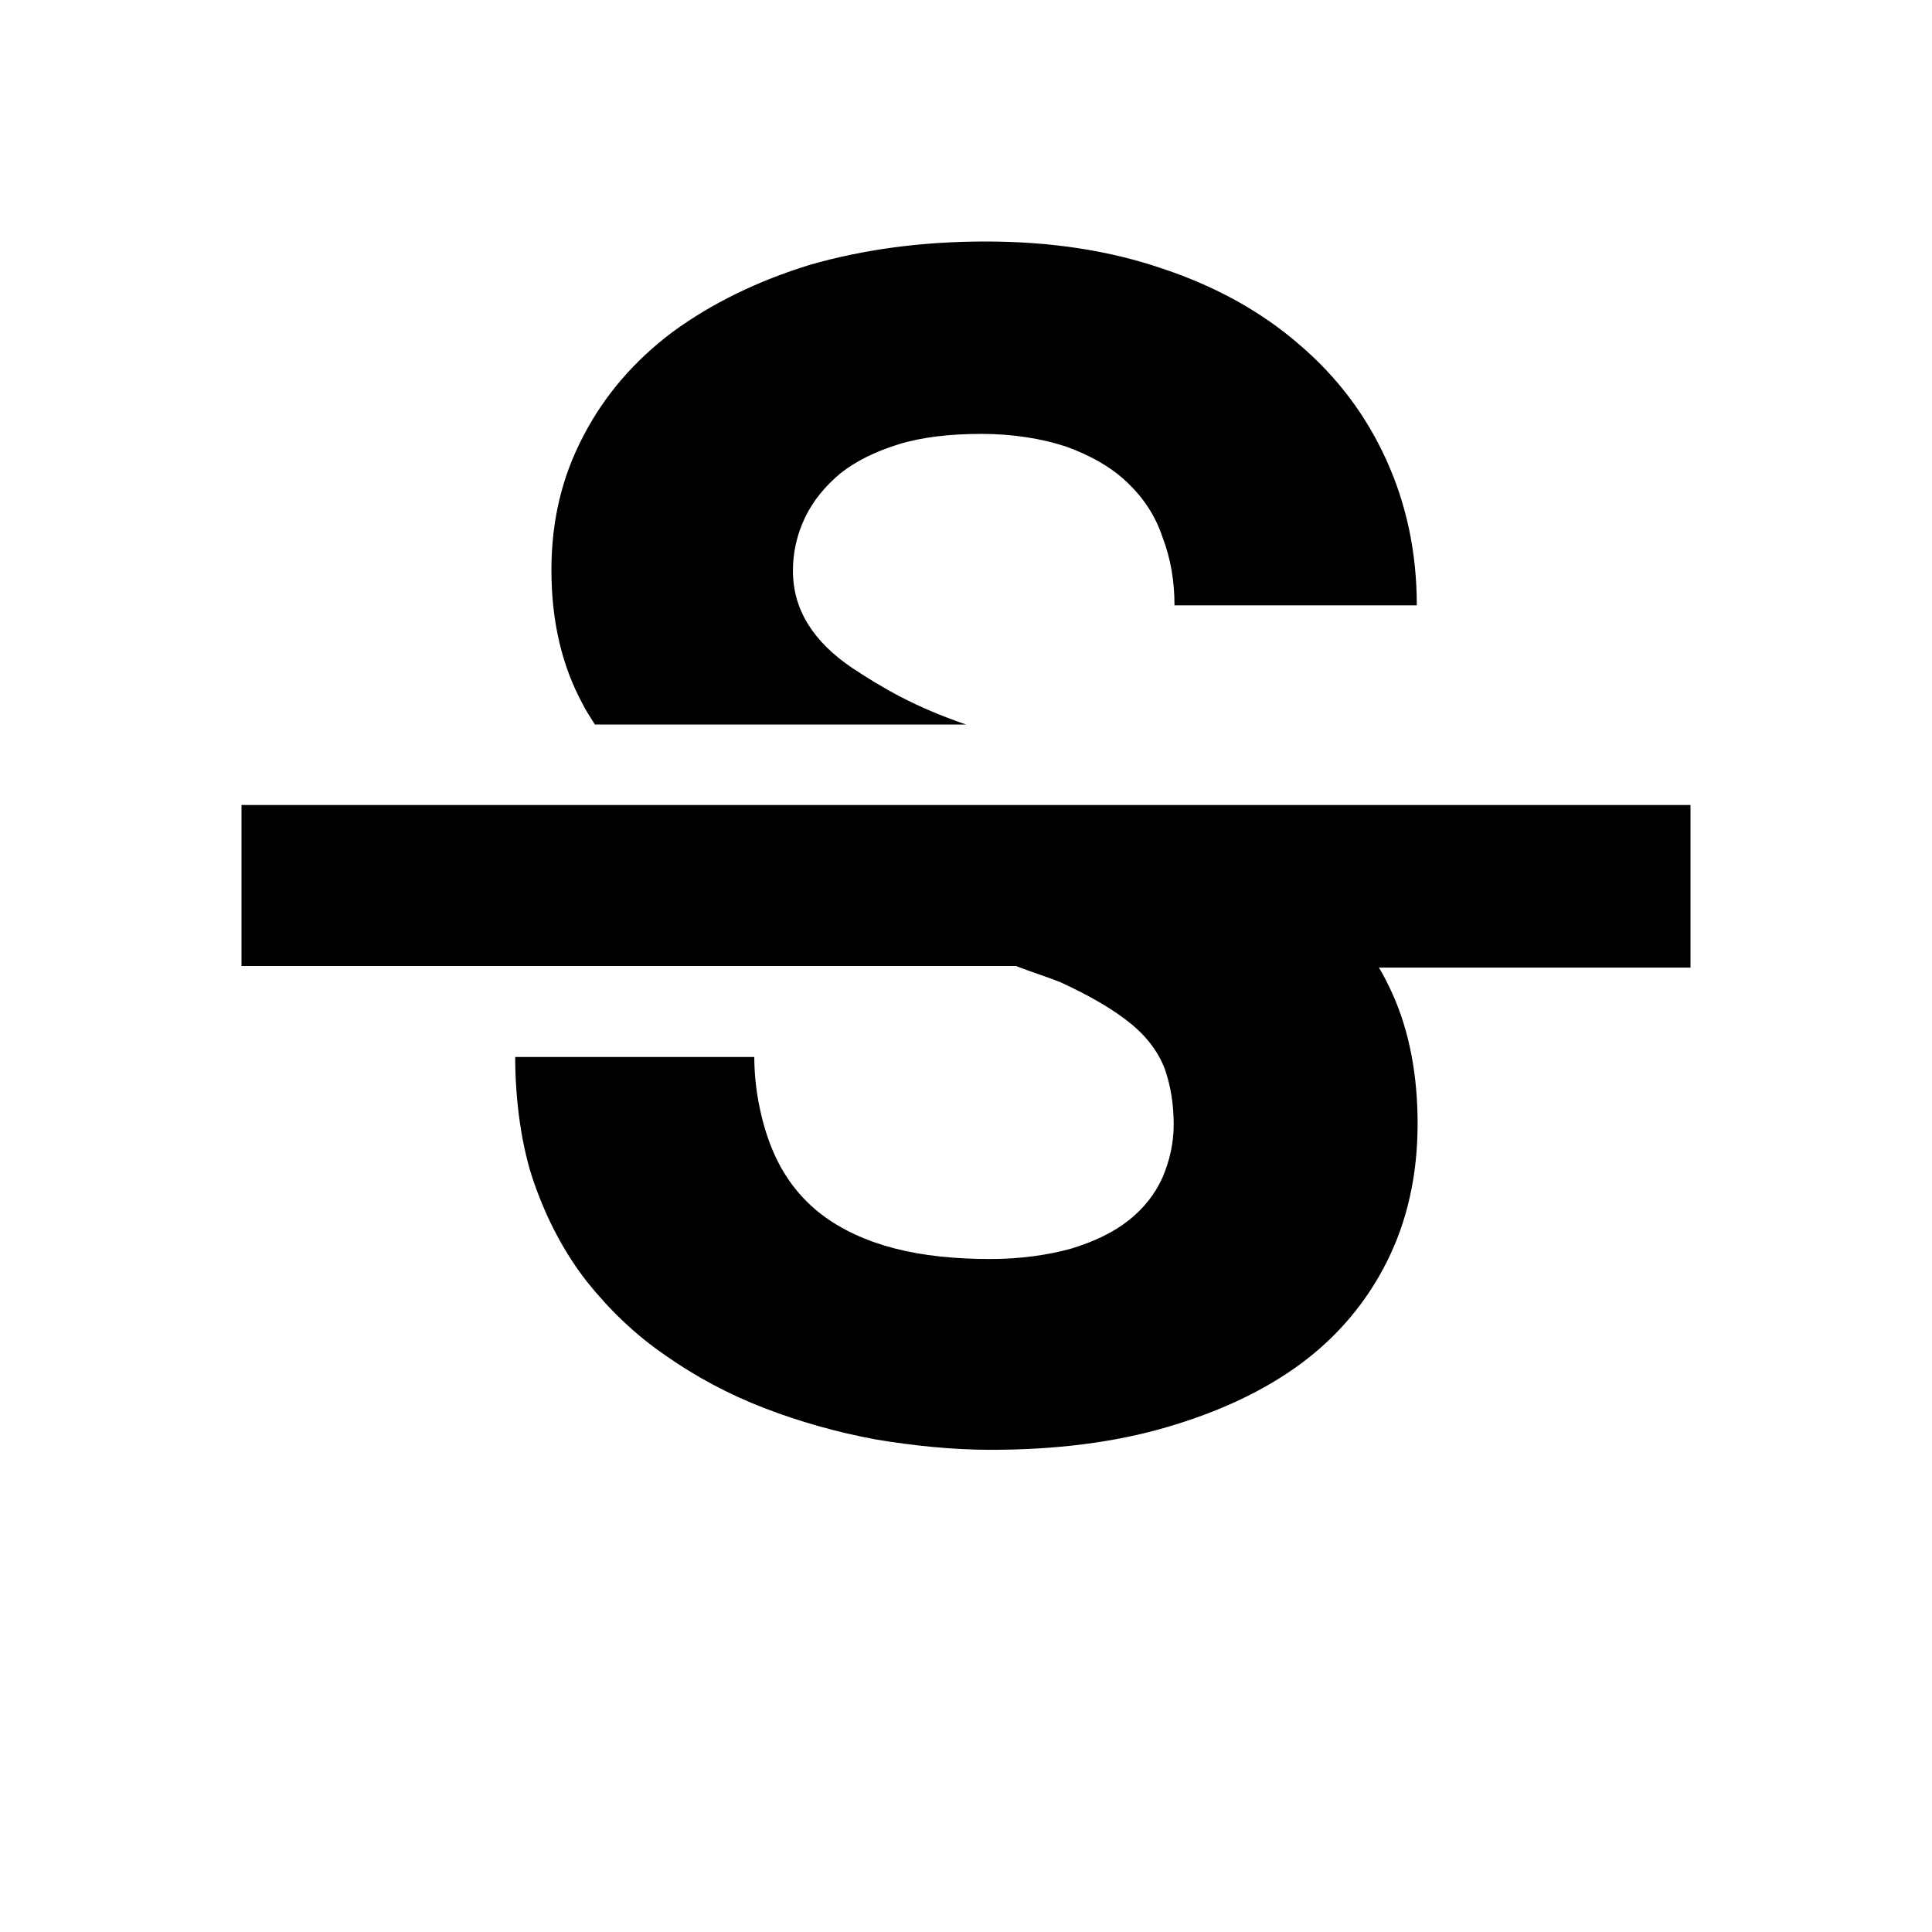
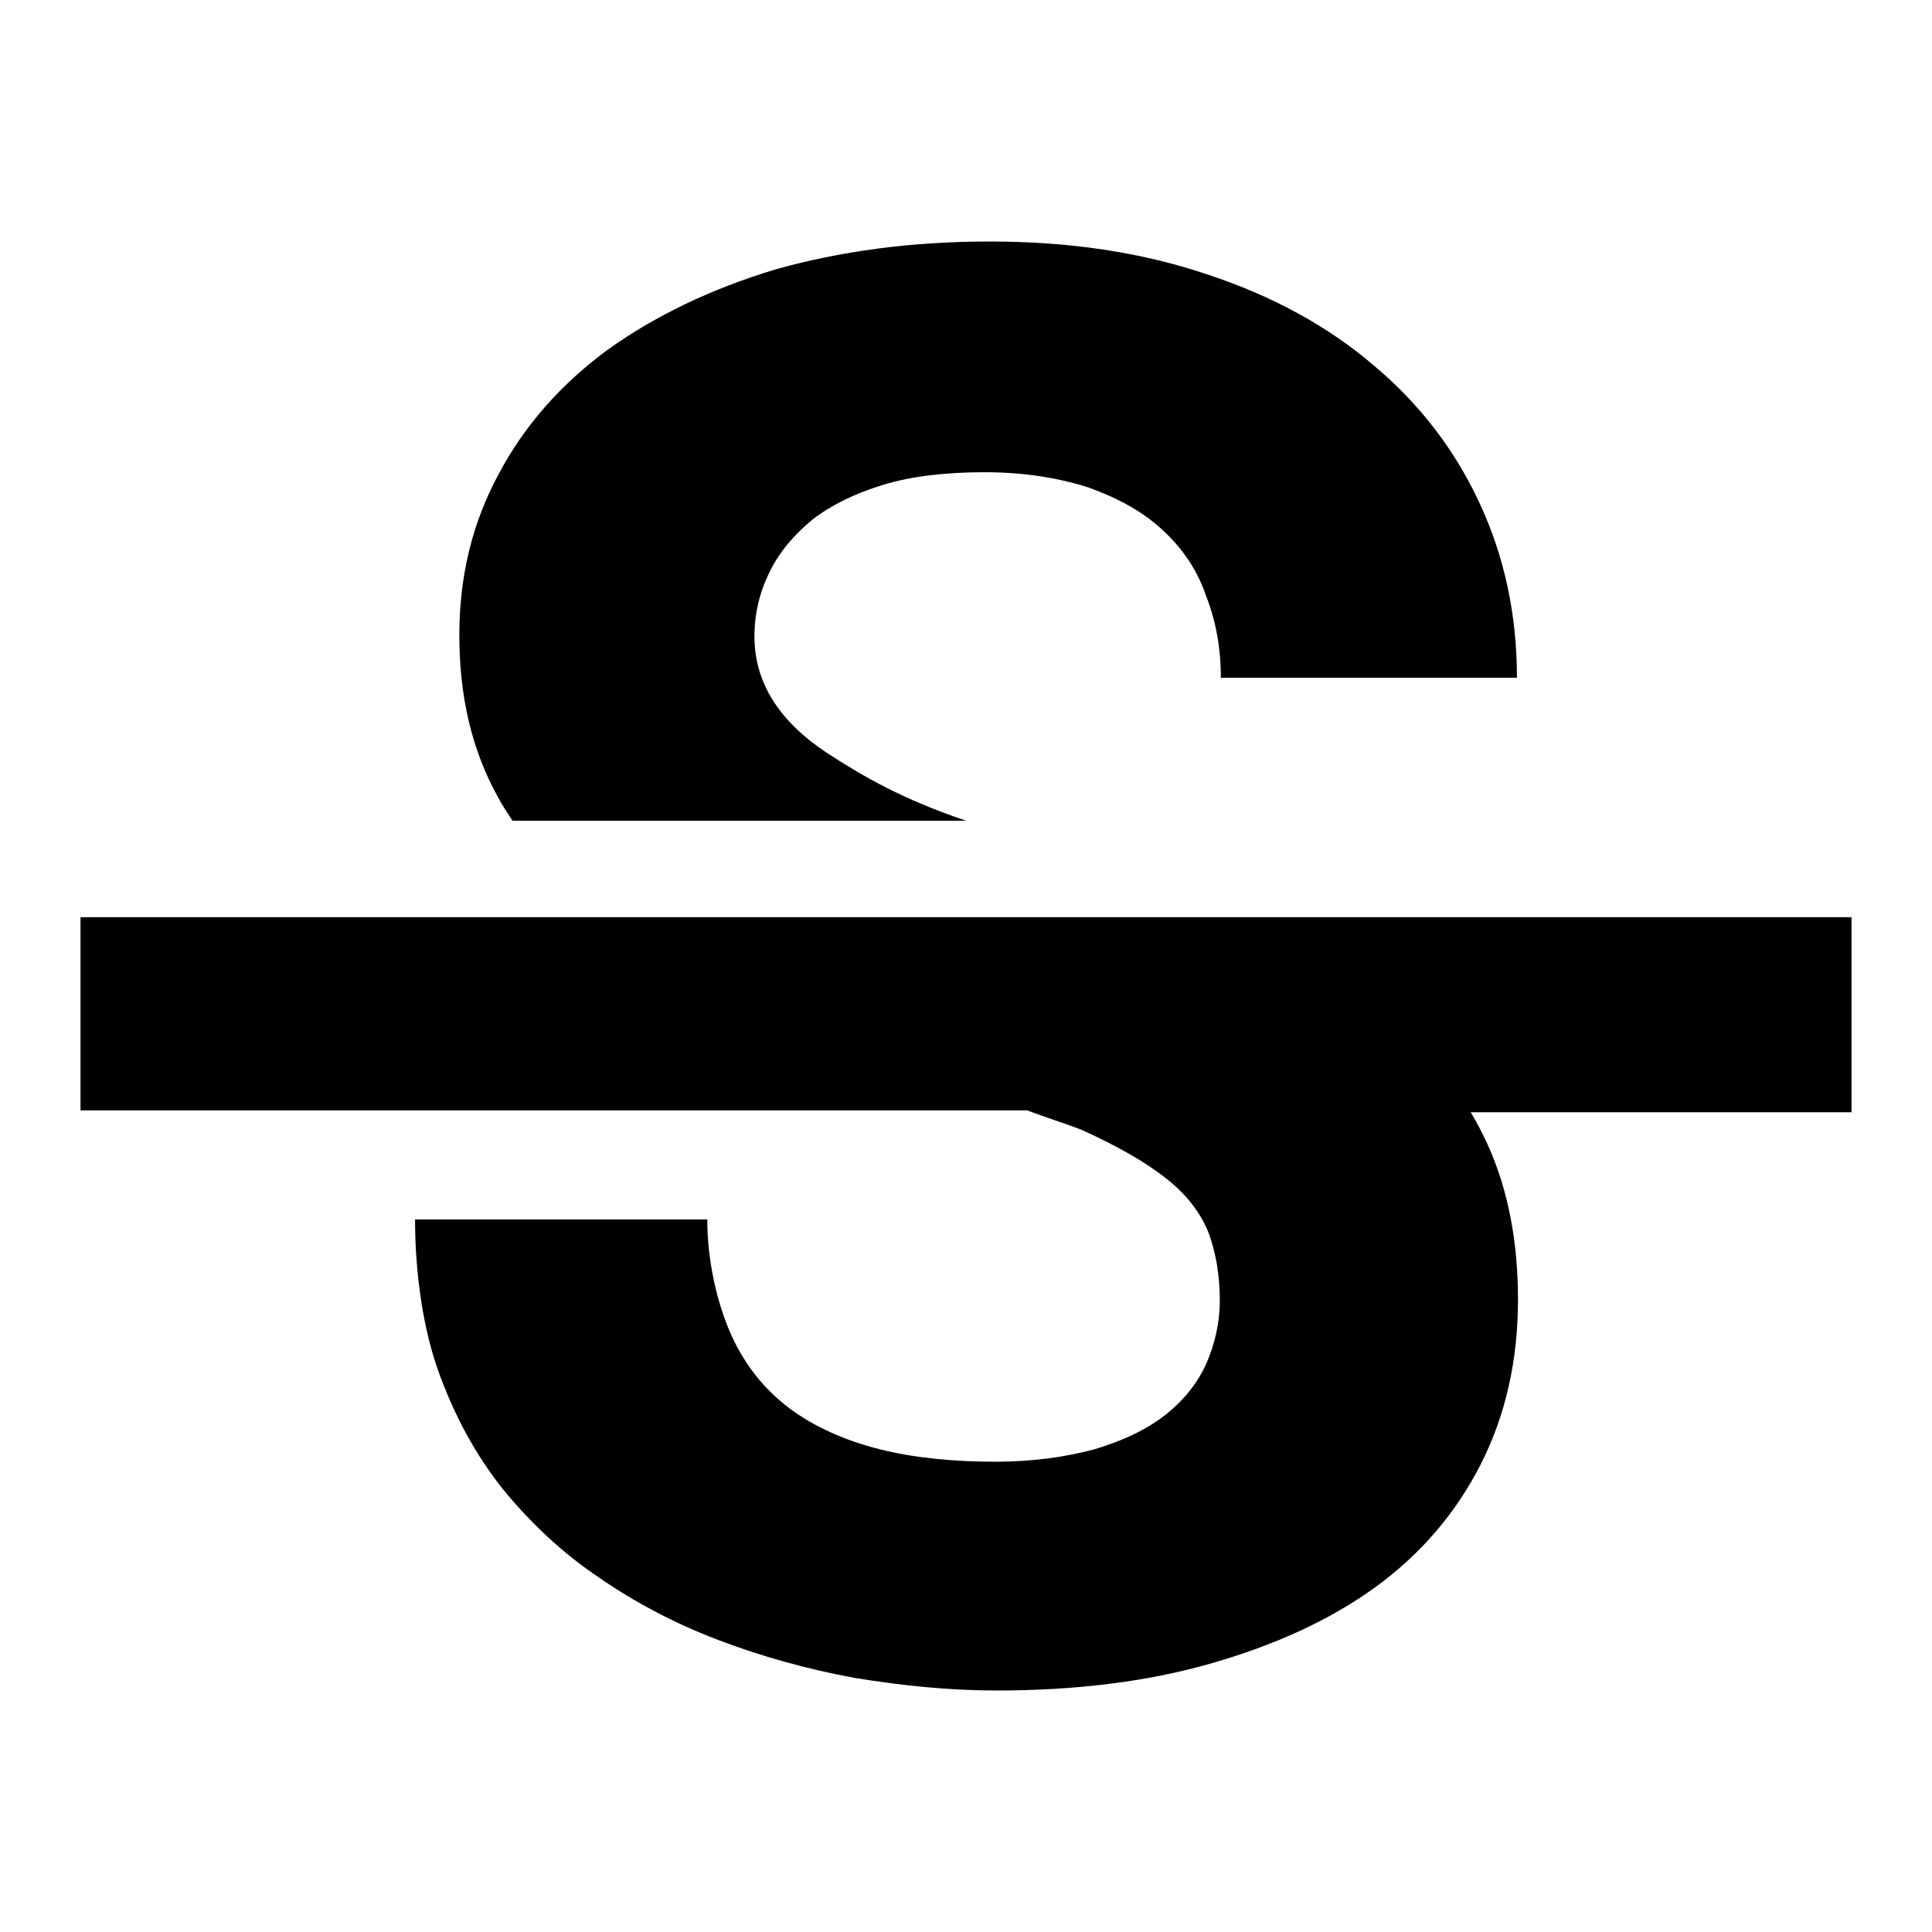
<svg xmlns="http://www.w3.org/2000/svg" height="24px" viewBox="0 0 24 24" width="24px">
-   <path d="M7.24 8.75c-.26-.48-.39-1.03-.39-1.67 0-.61.13-1.16.4-1.67.26-.5.63-.93 1.11-1.29.48-.35 1.05-.63 1.7-.83.66-.19 1.39-.29 2.18-.29.81 0 1.54.11 2.21.34.66.22 1.23.54 1.69.94.47.4.83.88 1.08 1.43s.38 1.15.38 1.81h-3.01c0-.31-.05-.59-.15-.85-.09-.27-.24-.49-.44-.68-.2-.19-.45-.33-.75-.44-.3-.1-.66-.16-1.06-.16-.39 0-.74.04-1.03.13s-.53.21-.72.36c-.19.16-.34.34-.44.55-.1.21-.15.43-.15.66 0 .48.25.88.74 1.21.38.25.77.48 1.41.7H7.39c-.05-.08-.11-.17-.15-.25zM21 12v-2H3v2h9.62c.18.07.4.14.55.2.37.17.66.34.87.51s.35.36.43.57c.07.2.11.43.11.69 0 .23-.05.45-.14.66-.09.2-.23.38-.42.53-.19.15-.42.26-.71.35-.29.08-.63.13-1.01.13-.43 0-.83-.04-1.18-.13s-.66-.23-.91-.42c-.25-.19-.45-.44-.59-.75s-.25-.76-.25-1.21H6.4c0 .55.08 1.13.24 1.58s.37.85.65 1.21c.28.35.6.66.98.92.37.26.78.48 1.22.65.44.17.9.3 1.38.39.48.08.96.13 1.44.13.8 0 1.53-.09 2.18-.28s1.21-.45 1.67-.79c.46-.34.82-.77 1.07-1.27s.38-1.07.38-1.71c0-.6-.1-1.14-.31-1.61-.05-.11-.11-.23-.17-.33H21V12z" />
+   <path d="M6.182 9.895C5.864 9.32 5.706 8.66 5.706 7.893C5.706 7.161 5.864 6.502 6.194 5.89C6.512 5.29 6.964 4.775 7.551 4.343C8.138 3.923 8.834 3.588 9.629 3.348C10.436 3.12 11.328 3 12.293 3C13.283 3 14.176 3.132 14.994 3.408C15.801 3.672 16.498 4.055 17.06 4.535C17.634 5.015 18.074 5.59 18.38 6.25C18.686 6.909 18.844 7.629 18.844 8.42H15.166C15.166 8.049 15.104 7.713 14.982 7.401C14.872 7.077 14.689 6.813 14.444 6.586C14.2 6.358 13.894 6.19 13.528 6.058C13.161 5.938 12.721 5.866 12.232 5.866C11.756 5.866 11.328 5.914 10.973 6.022C10.619 6.13 10.326 6.274 10.093 6.454C9.861 6.646 9.678 6.861 9.556 7.113C9.433 7.365 9.372 7.629 9.372 7.905C9.372 8.48 9.678 8.96 10.277 9.356C10.741 9.656 11.218 9.931 12 10.195H6.366C6.304 10.099 6.231 9.991 6.182 9.895ZM23 13.793V11.394H1V13.793H12.758C12.978 13.877 13.247 13.961 13.43 14.033C13.882 14.236 14.237 14.44 14.493 14.644C14.75 14.848 14.921 15.076 15.019 15.328C15.104 15.568 15.153 15.843 15.153 16.155C15.153 16.431 15.092 16.695 14.982 16.947C14.872 17.186 14.701 17.402 14.469 17.582C14.237 17.762 13.956 17.894 13.601 18.002C13.247 18.098 12.831 18.158 12.367 18.158C11.841 18.158 11.352 18.11 10.924 18.002C10.497 17.894 10.118 17.726 9.812 17.498C9.507 17.27 9.262 16.971 9.091 16.599C8.92 16.227 8.786 15.688 8.786 15.148H5.156C5.156 15.807 5.253 16.503 5.449 17.043C5.644 17.582 5.901 18.062 6.243 18.494C6.586 18.913 6.977 19.285 7.441 19.597C7.893 19.909 8.394 20.173 8.932 20.376C9.47 20.58 10.032 20.736 10.619 20.844C11.206 20.94 11.792 21 12.379 21C13.357 21 14.249 20.892 15.043 20.664C15.838 20.436 16.522 20.125 17.084 19.717C17.647 19.309 18.087 18.794 18.392 18.194C18.698 17.594 18.857 16.911 18.857 16.143C18.857 15.424 18.734 14.776 18.478 14.213C18.417 14.081 18.343 13.937 18.27 13.817H23V13.793Z" />
</svg>
